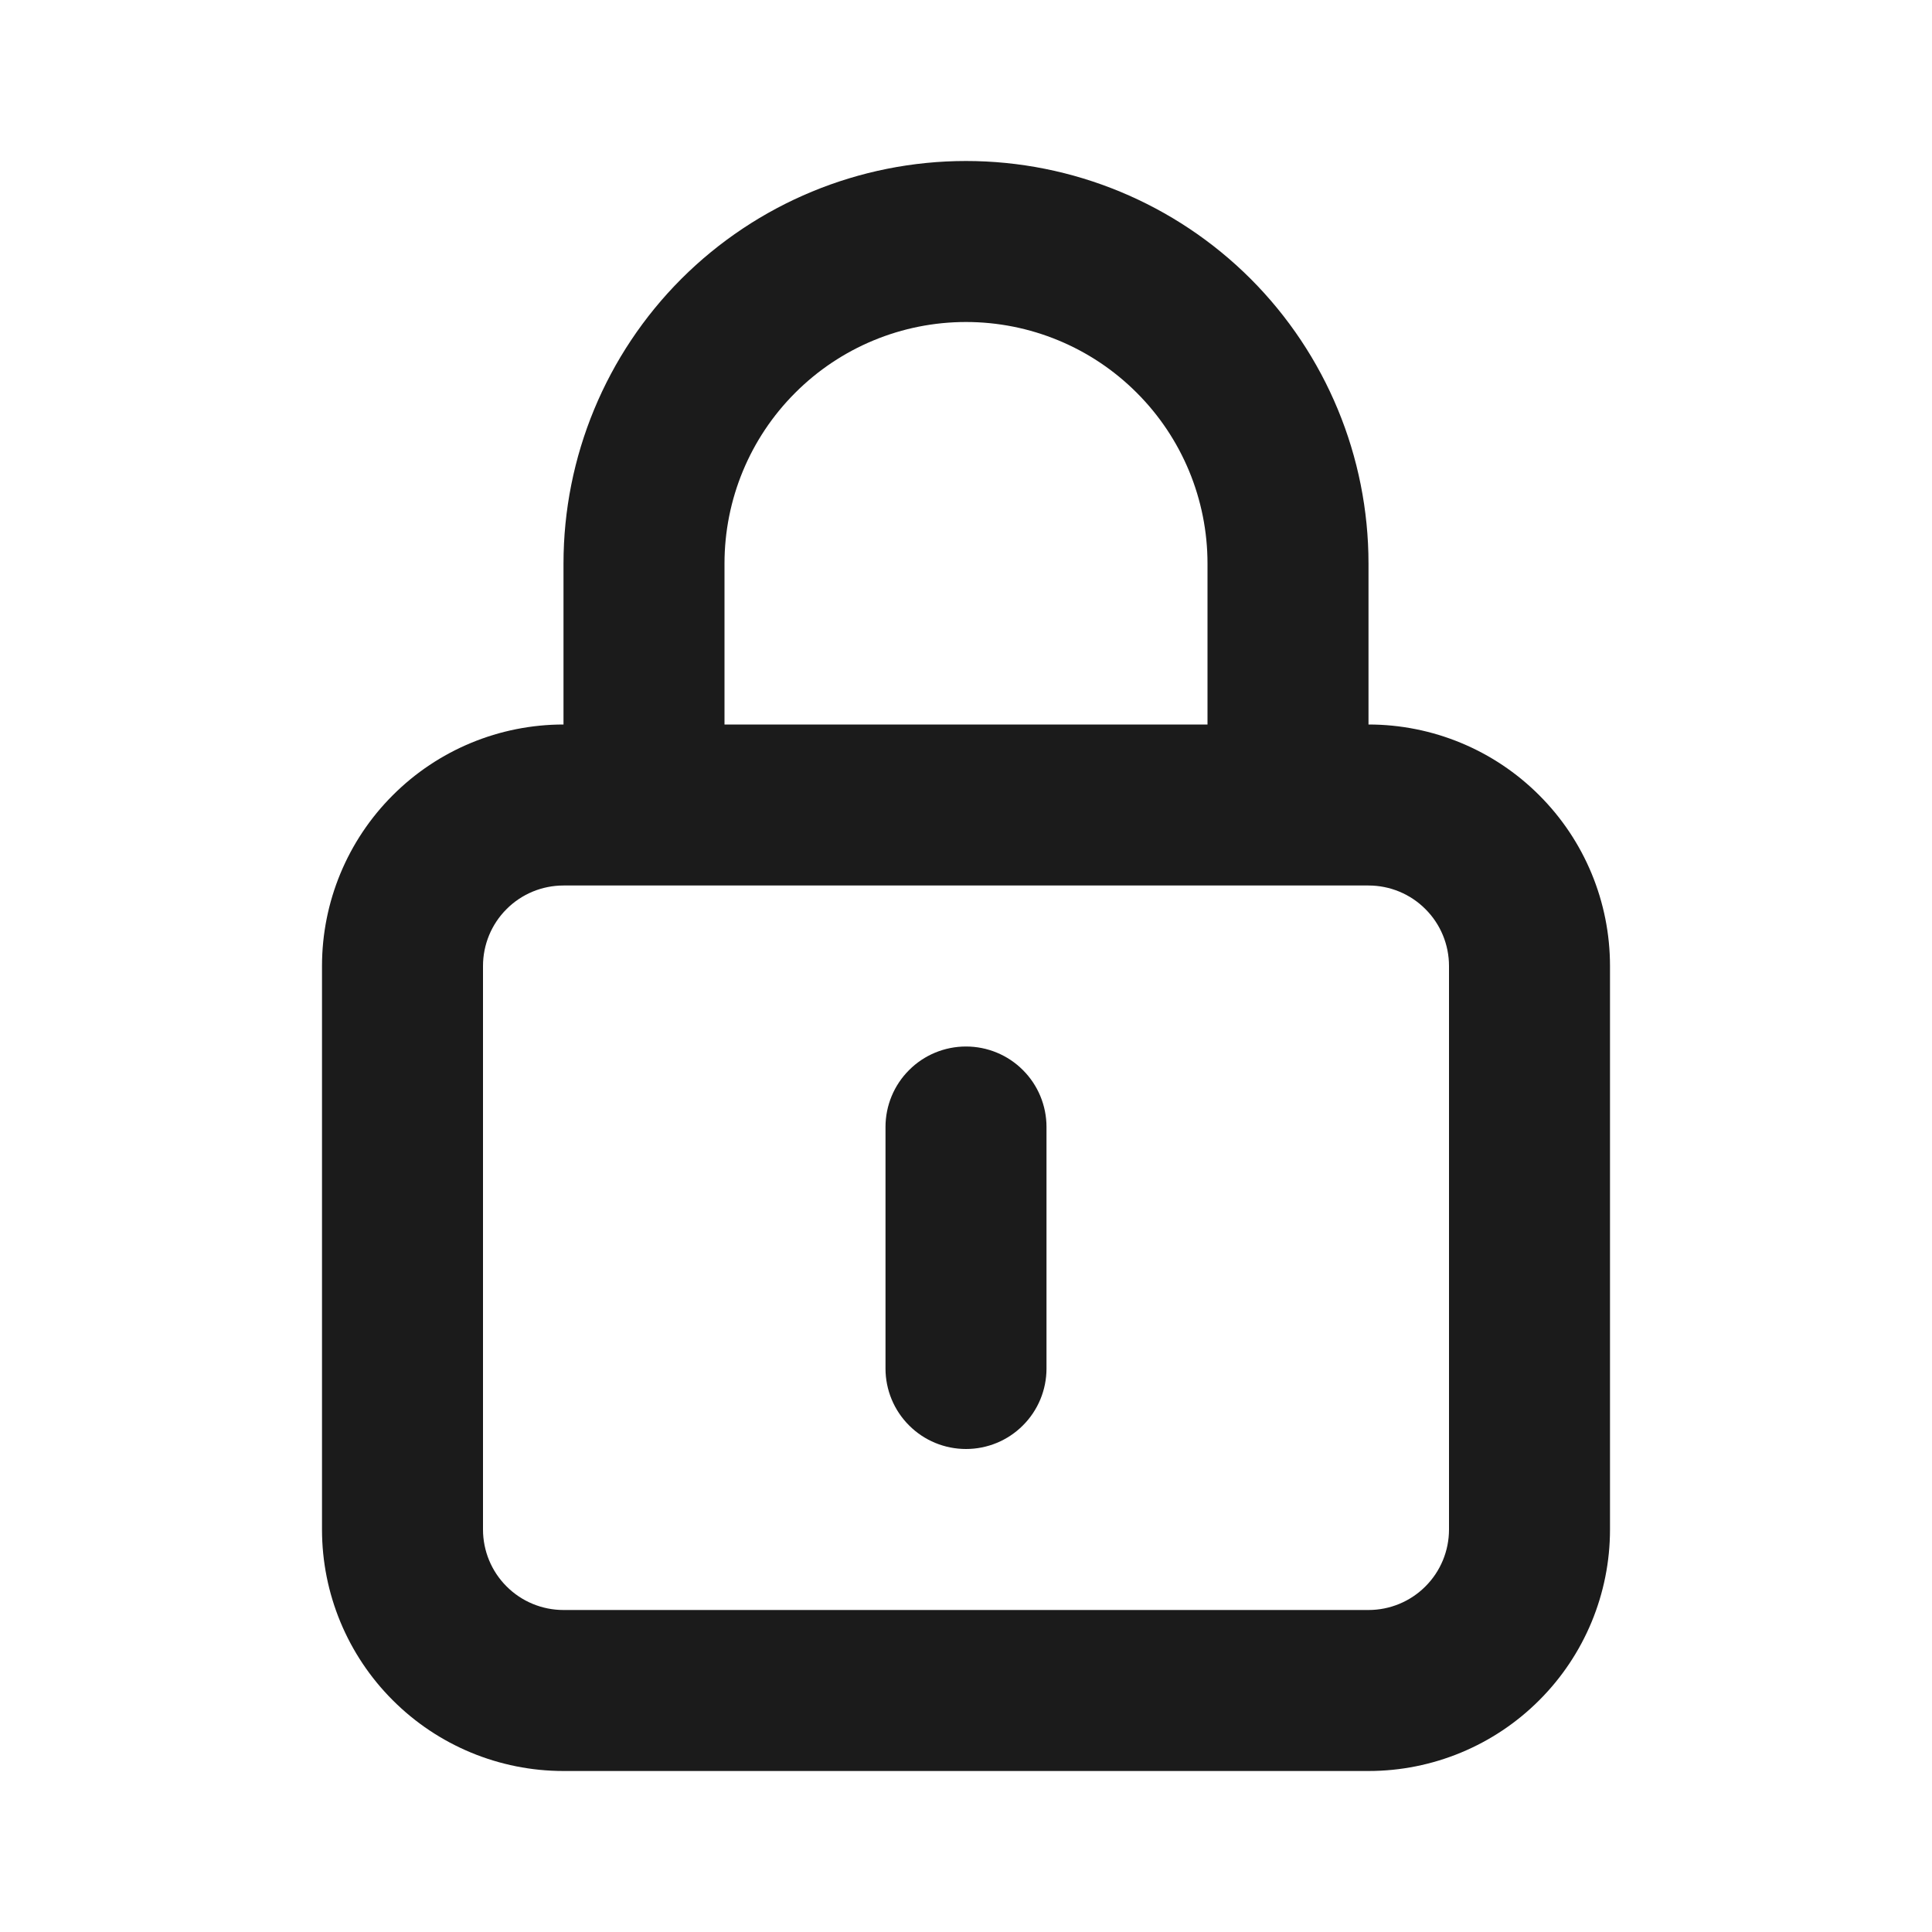
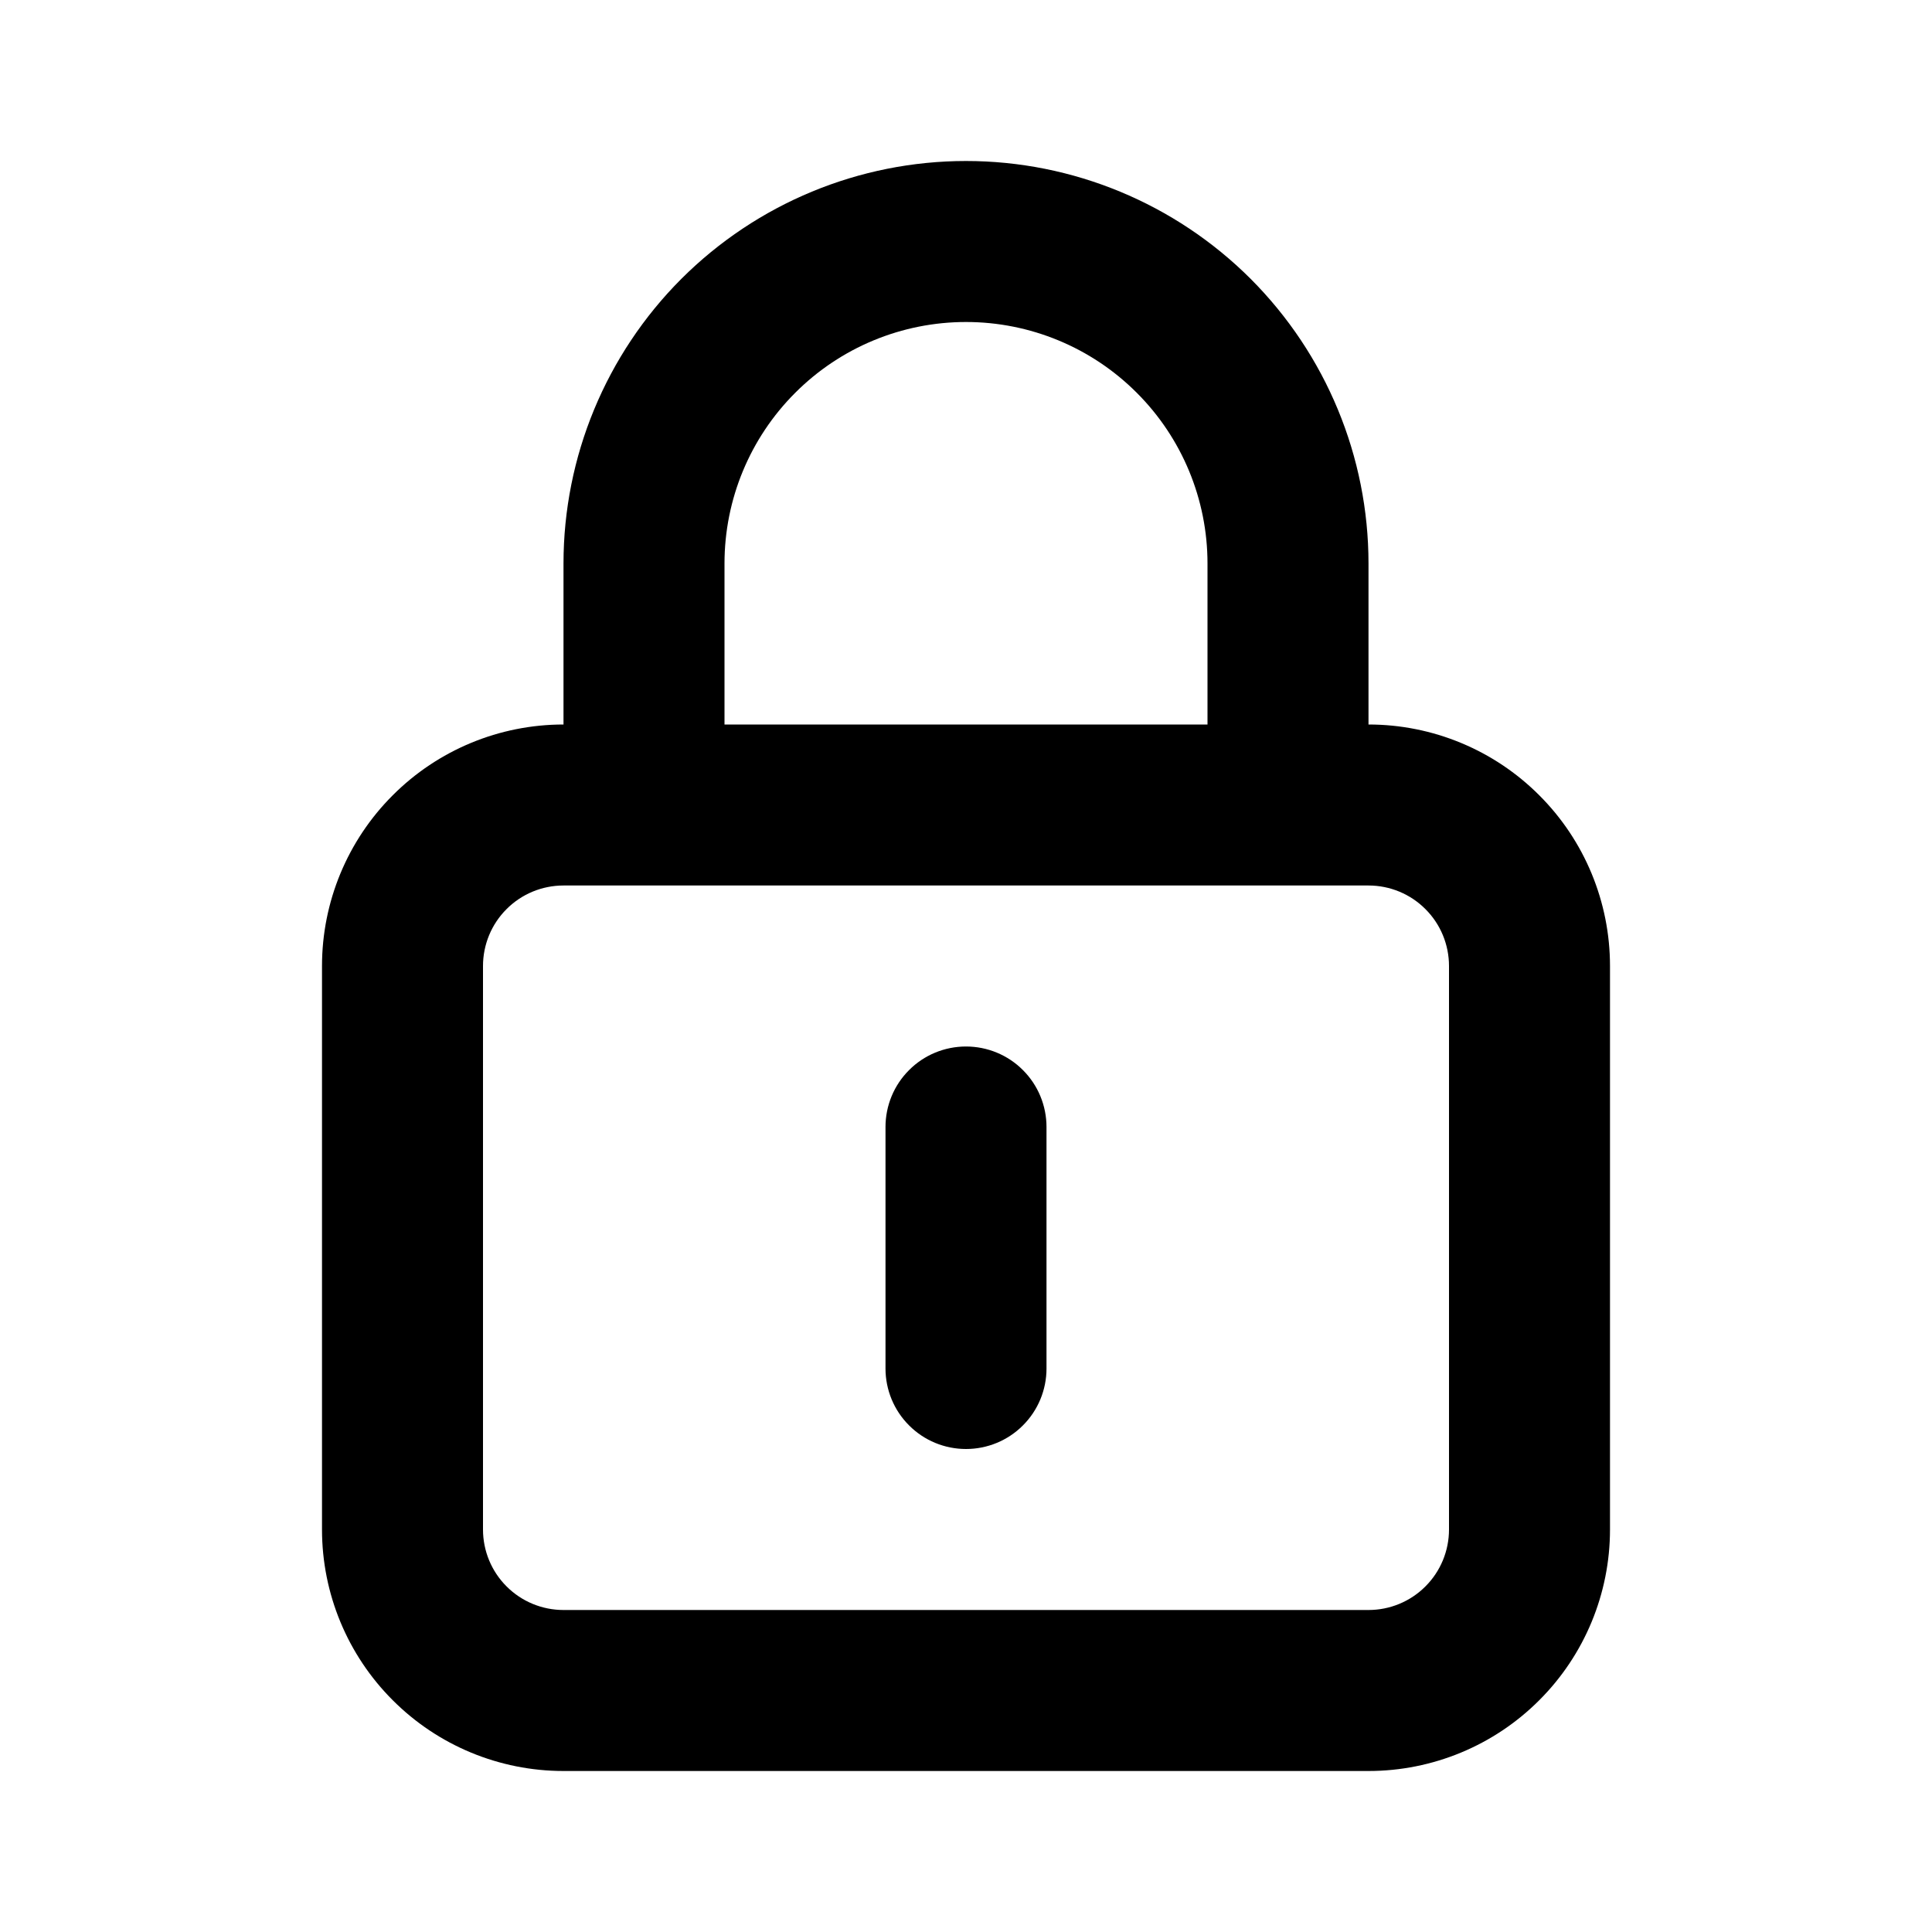
<svg xmlns="http://www.w3.org/2000/svg" width="24" height="24" viewBox="0 0 24 24" fill="none">
-   <path d="M12 13C11.735 13 11.48 13.105 11.293 13.293C11.105 13.48 11 13.735 11 14V17C11 17.265 11.105 17.52 11.293 17.707C11.48 17.895 11.735 18 12 18C12.265 18 12.52 17.895 12.707 17.707C12.895 17.52 13 17.265 13 17V14C13 13.735 12.895 13.48 12.707 13.293C12.52 13.105 12.265 13 12 13ZM17 9V7C17 5.674 16.473 4.402 15.536 3.464C14.598 2.527 13.326 2 12 2C10.674 2 9.402 2.527 8.464 3.464C7.527 4.402 7 5.674 7 7V9C6.204 9 5.441 9.316 4.879 9.879C4.316 10.441 4 11.204 4 12V19C4 19.796 4.316 20.559 4.879 21.121C5.441 21.684 6.204 22 7 22H17C17.796 22 18.559 21.684 19.121 21.121C19.684 20.559 20 19.796 20 19V12C20 11.204 19.684 10.441 19.121 9.879C18.559 9.316 17.796 9 17 9ZM9 7C9 6.204 9.316 5.441 9.879 4.879C10.441 4.316 11.204 4 12 4C12.796 4 13.559 4.316 14.121 4.879C14.684 5.441 15 6.204 15 7V9H9V7ZM18 19C18 19.265 17.895 19.52 17.707 19.707C17.52 19.895 17.265 20 17 20H7C6.735 20 6.48 19.895 6.293 19.707C6.105 19.52 6 19.265 6 19V12C6 11.735 6.105 11.48 6.293 11.293C6.48 11.105 6.735 11 7 11H17C17.265 11 17.52 11.105 17.707 11.293C17.895 11.48 18 11.735 18 12V19Z" fill="#1B1B1B" />
+   <path d="M12 13C11.735 13 11.48 13.105 11.293 13.293C11.105 13.48 11 13.735 11 14V17C11 17.265 11.105 17.52 11.293 17.707C11.48 17.895 11.735 18 12 18C12.265 18 12.52 17.895 12.707 17.707C12.895 17.52 13 17.265 13 17V14C13 13.735 12.895 13.48 12.707 13.293C12.52 13.105 12.265 13 12 13ZM17 9V7C17 5.674 16.473 4.402 15.536 3.464C14.598 2.527 13.326 2 12 2C10.674 2 9.402 2.527 8.464 3.464C7.527 4.402 7 5.674 7 7V9C6.204 9 5.441 9.316 4.879 9.879C4.316 10.441 4 11.204 4 12V19C4 19.796 4.316 20.559 4.879 21.121C5.441 21.684 6.204 22 7 22H17C17.796 22 18.559 21.684 19.121 21.121C19.684 20.559 20 19.796 20 19V12C20 11.204 19.684 10.441 19.121 9.879C18.559 9.316 17.796 9 17 9ZM9 7C9 6.204 9.316 5.441 9.879 4.879C10.441 4.316 11.204 4 12 4C12.796 4 13.559 4.316 14.121 4.879C14.684 5.441 15 6.204 15 7V9H9V7ZM18 19C18 19.265 17.895 19.52 17.707 19.707C17.52 19.895 17.265 20 17 20H7C6.735 20 6.48 19.895 6.293 19.707C6.105 19.52 6 19.265 6 19V12C6 11.735 6.105 11.48 6.293 11.293C6.48 11.105 6.735 11 7 11H17C17.265 11 17.52 11.105 17.707 11.293C17.895 11.48 18 11.735 18 12V19Z" fill="#000" />
</svg>
